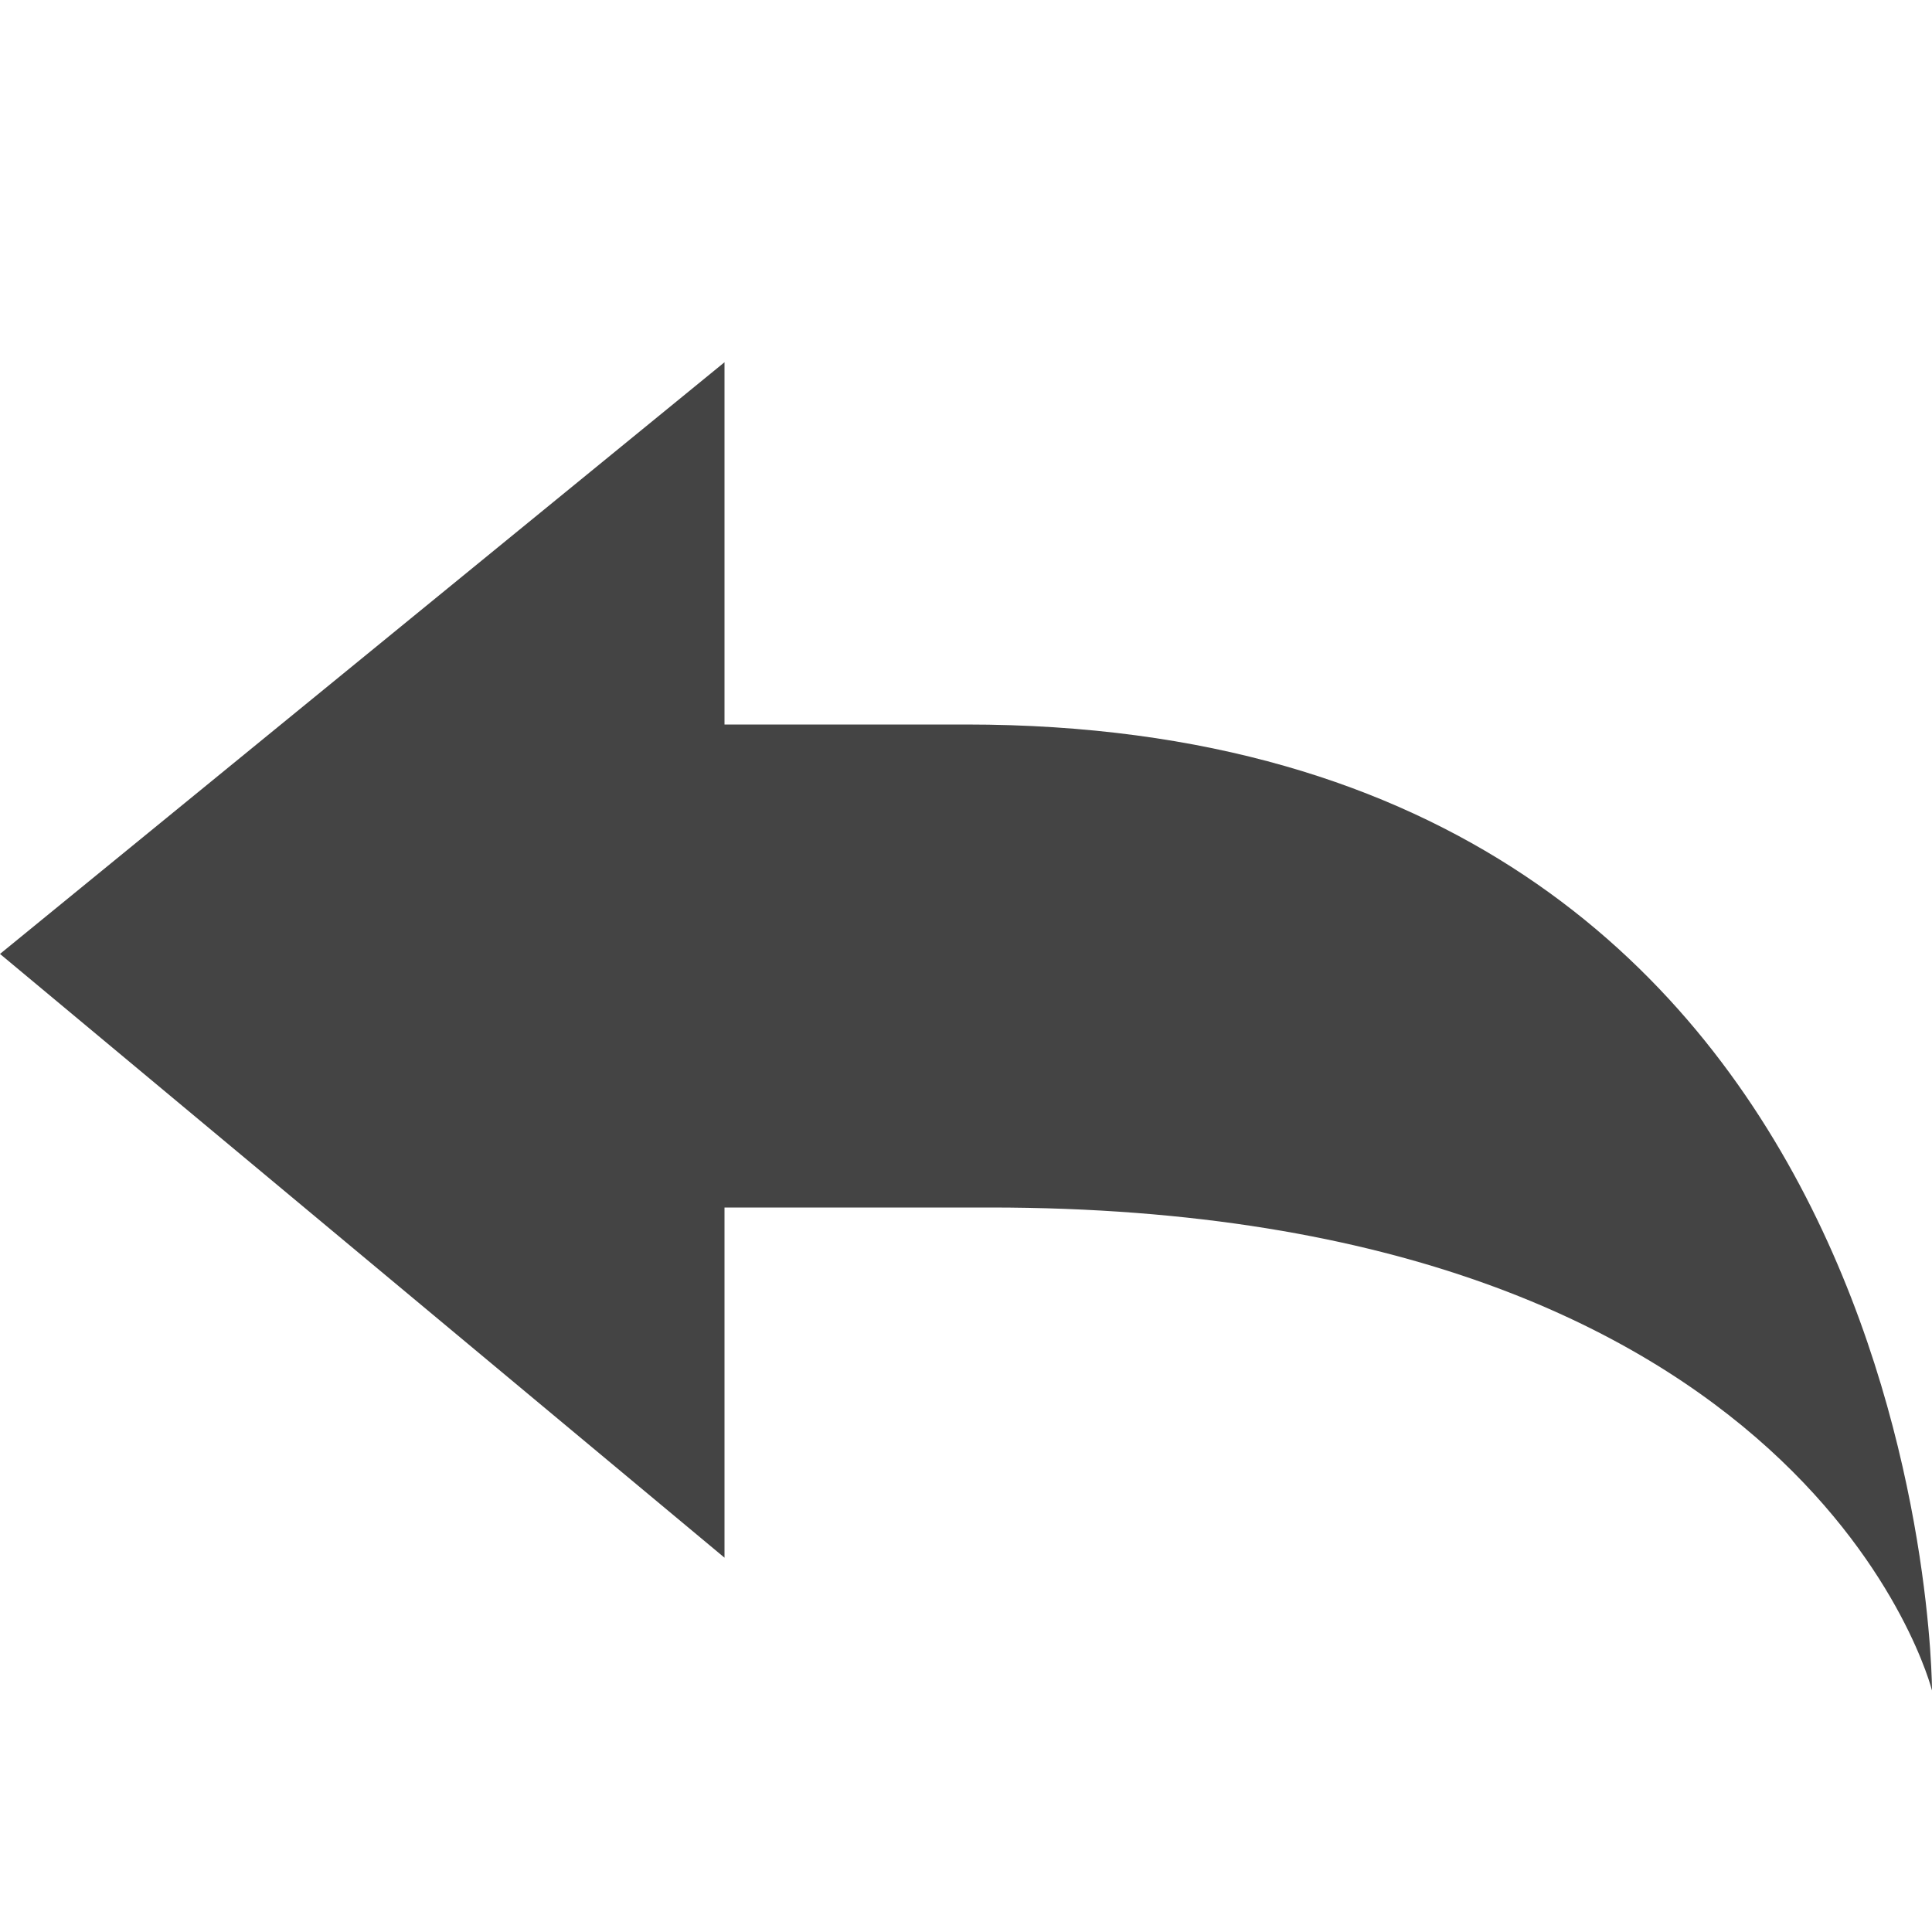
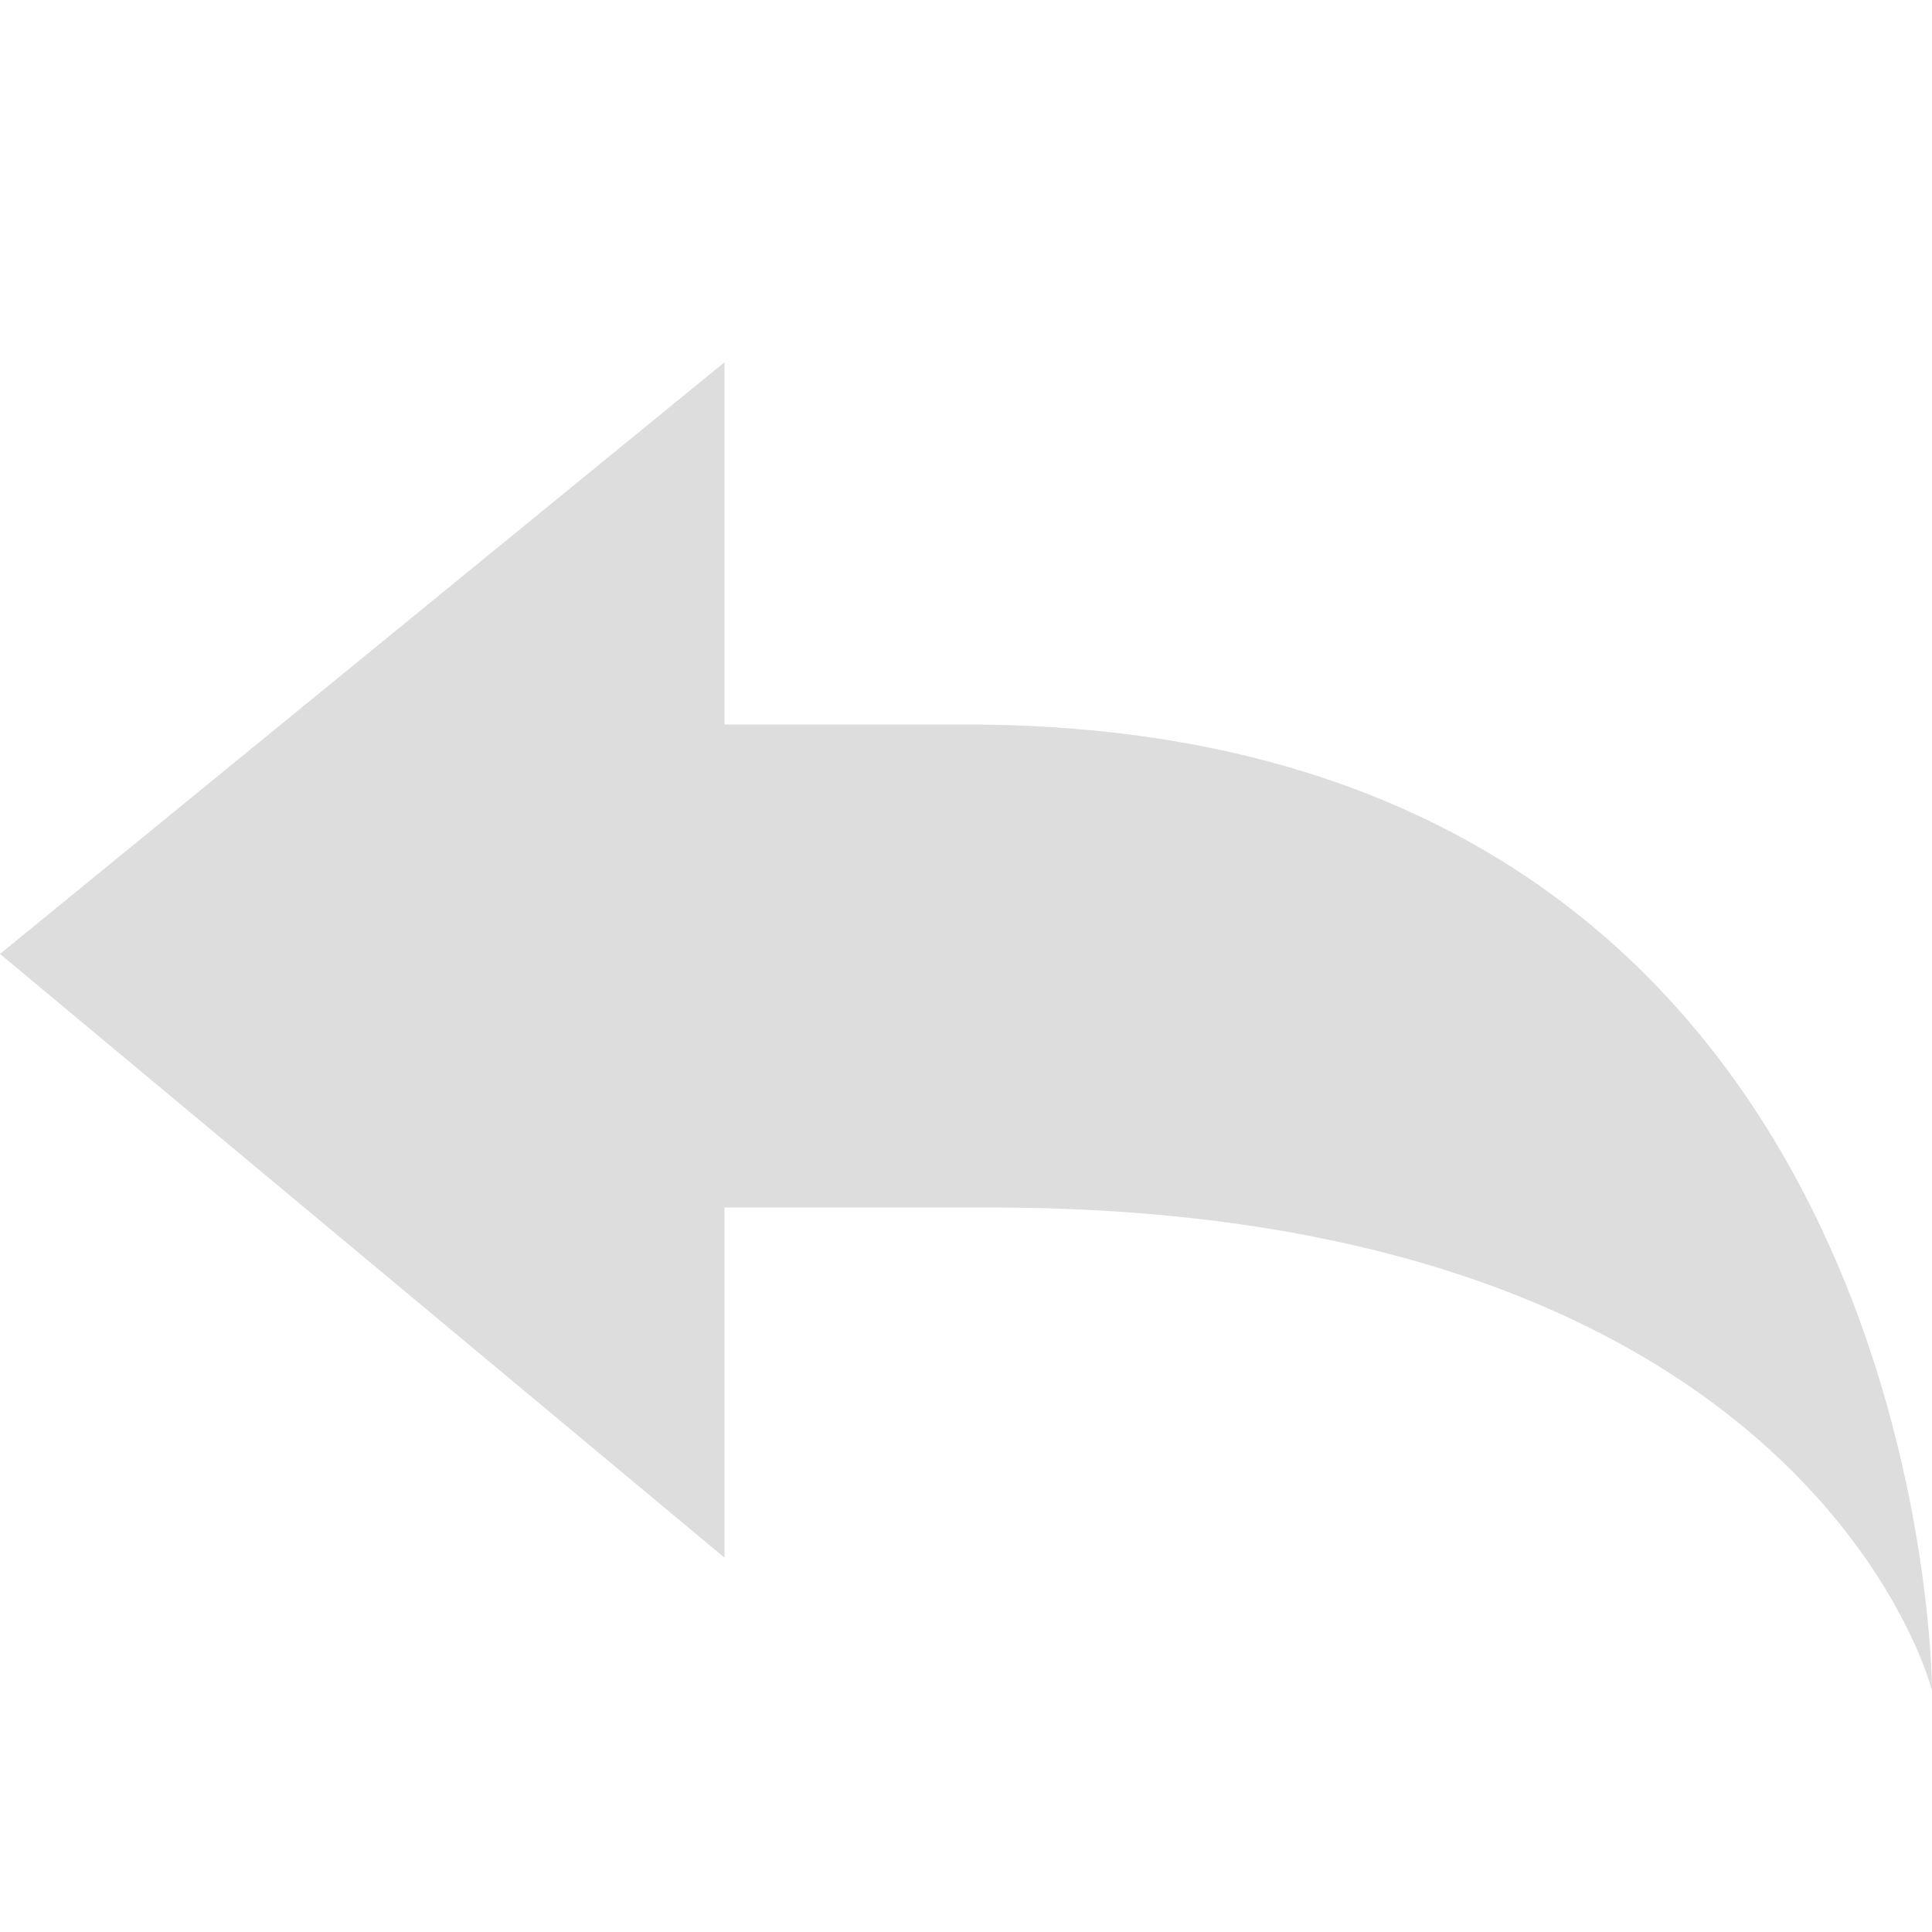
<svg xmlns="http://www.w3.org/2000/svg" version="1.1" width="16" height="16" viewBox="0 0 16 16">
-   <path fill="#444444" d="M0 7.9l6-4.9v3c0 0 1.1 0 2 0 8 0 8 8 8 8s-1-4-7.8-4c-1.1 0-1.8 0-2.2 0v2.9l-6-5z" />
+   <path fill="#dddddd" d="M0 7.9l6-4.9v3c0 0 1.1 0 2 0 8 0 8 8 8 8s-1-4-7.8-4c-1.1 0-1.8 0-2.2 0v2.9l-6-5z" />
</svg>
